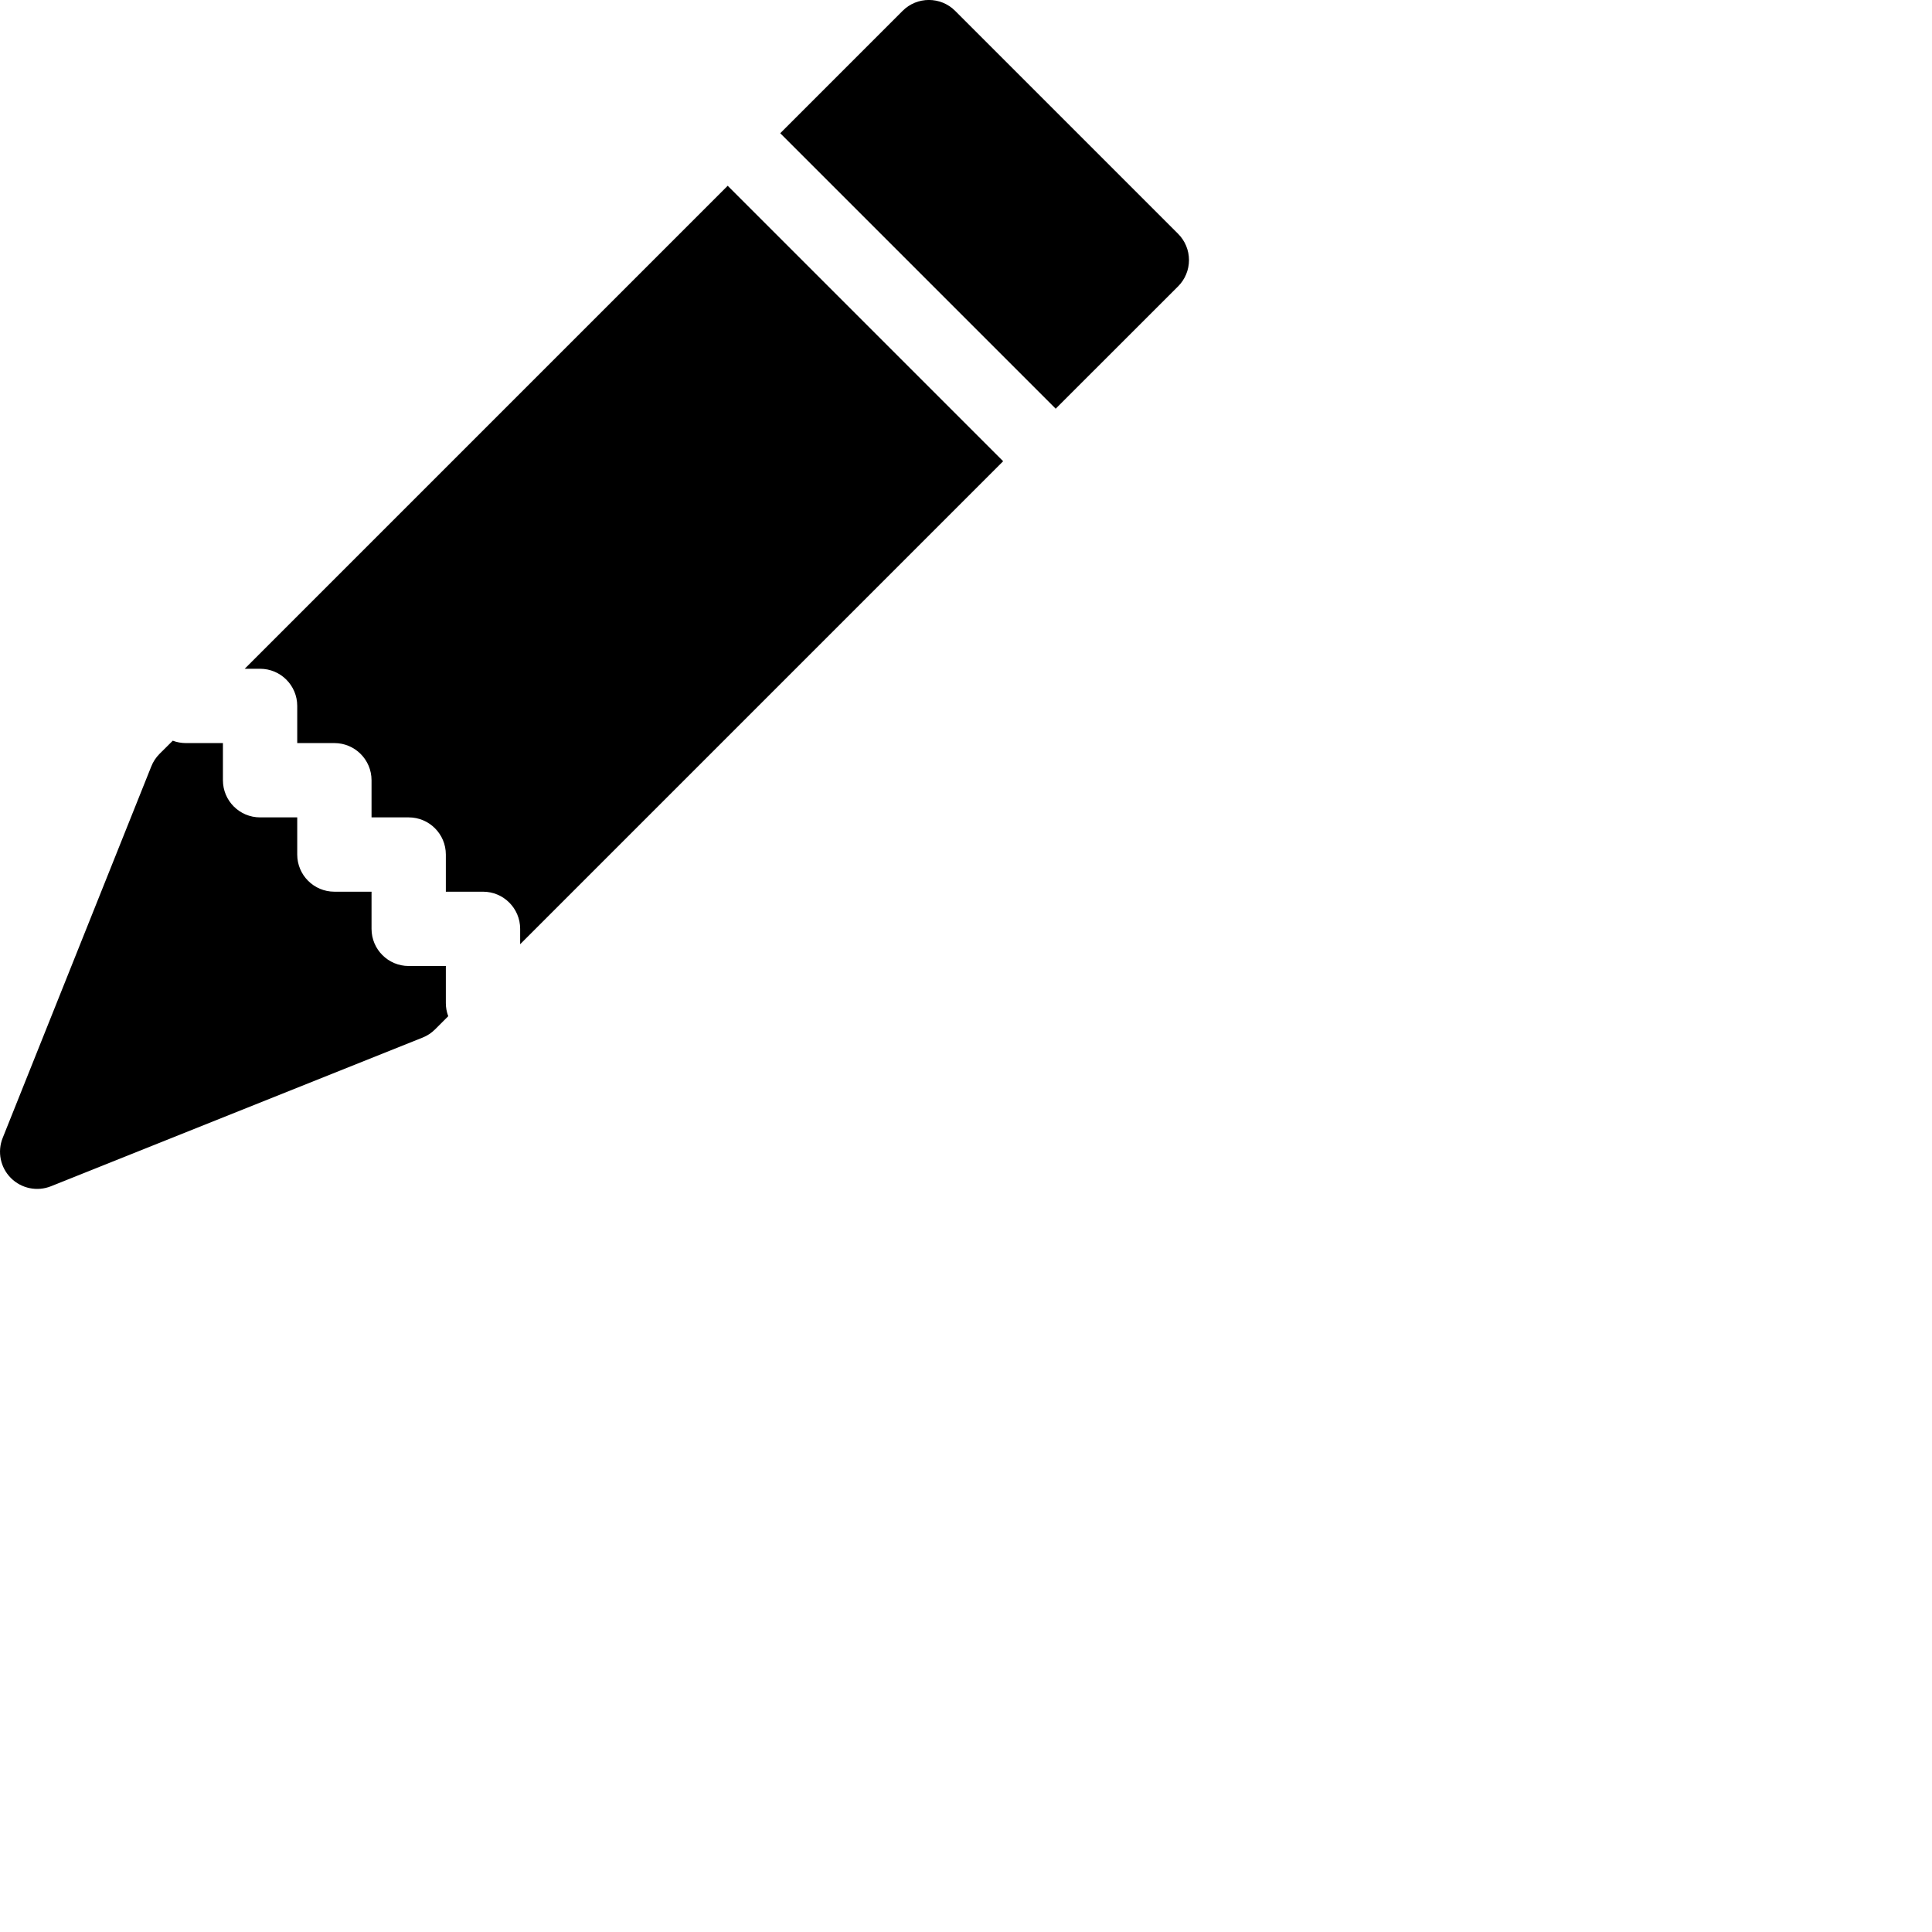
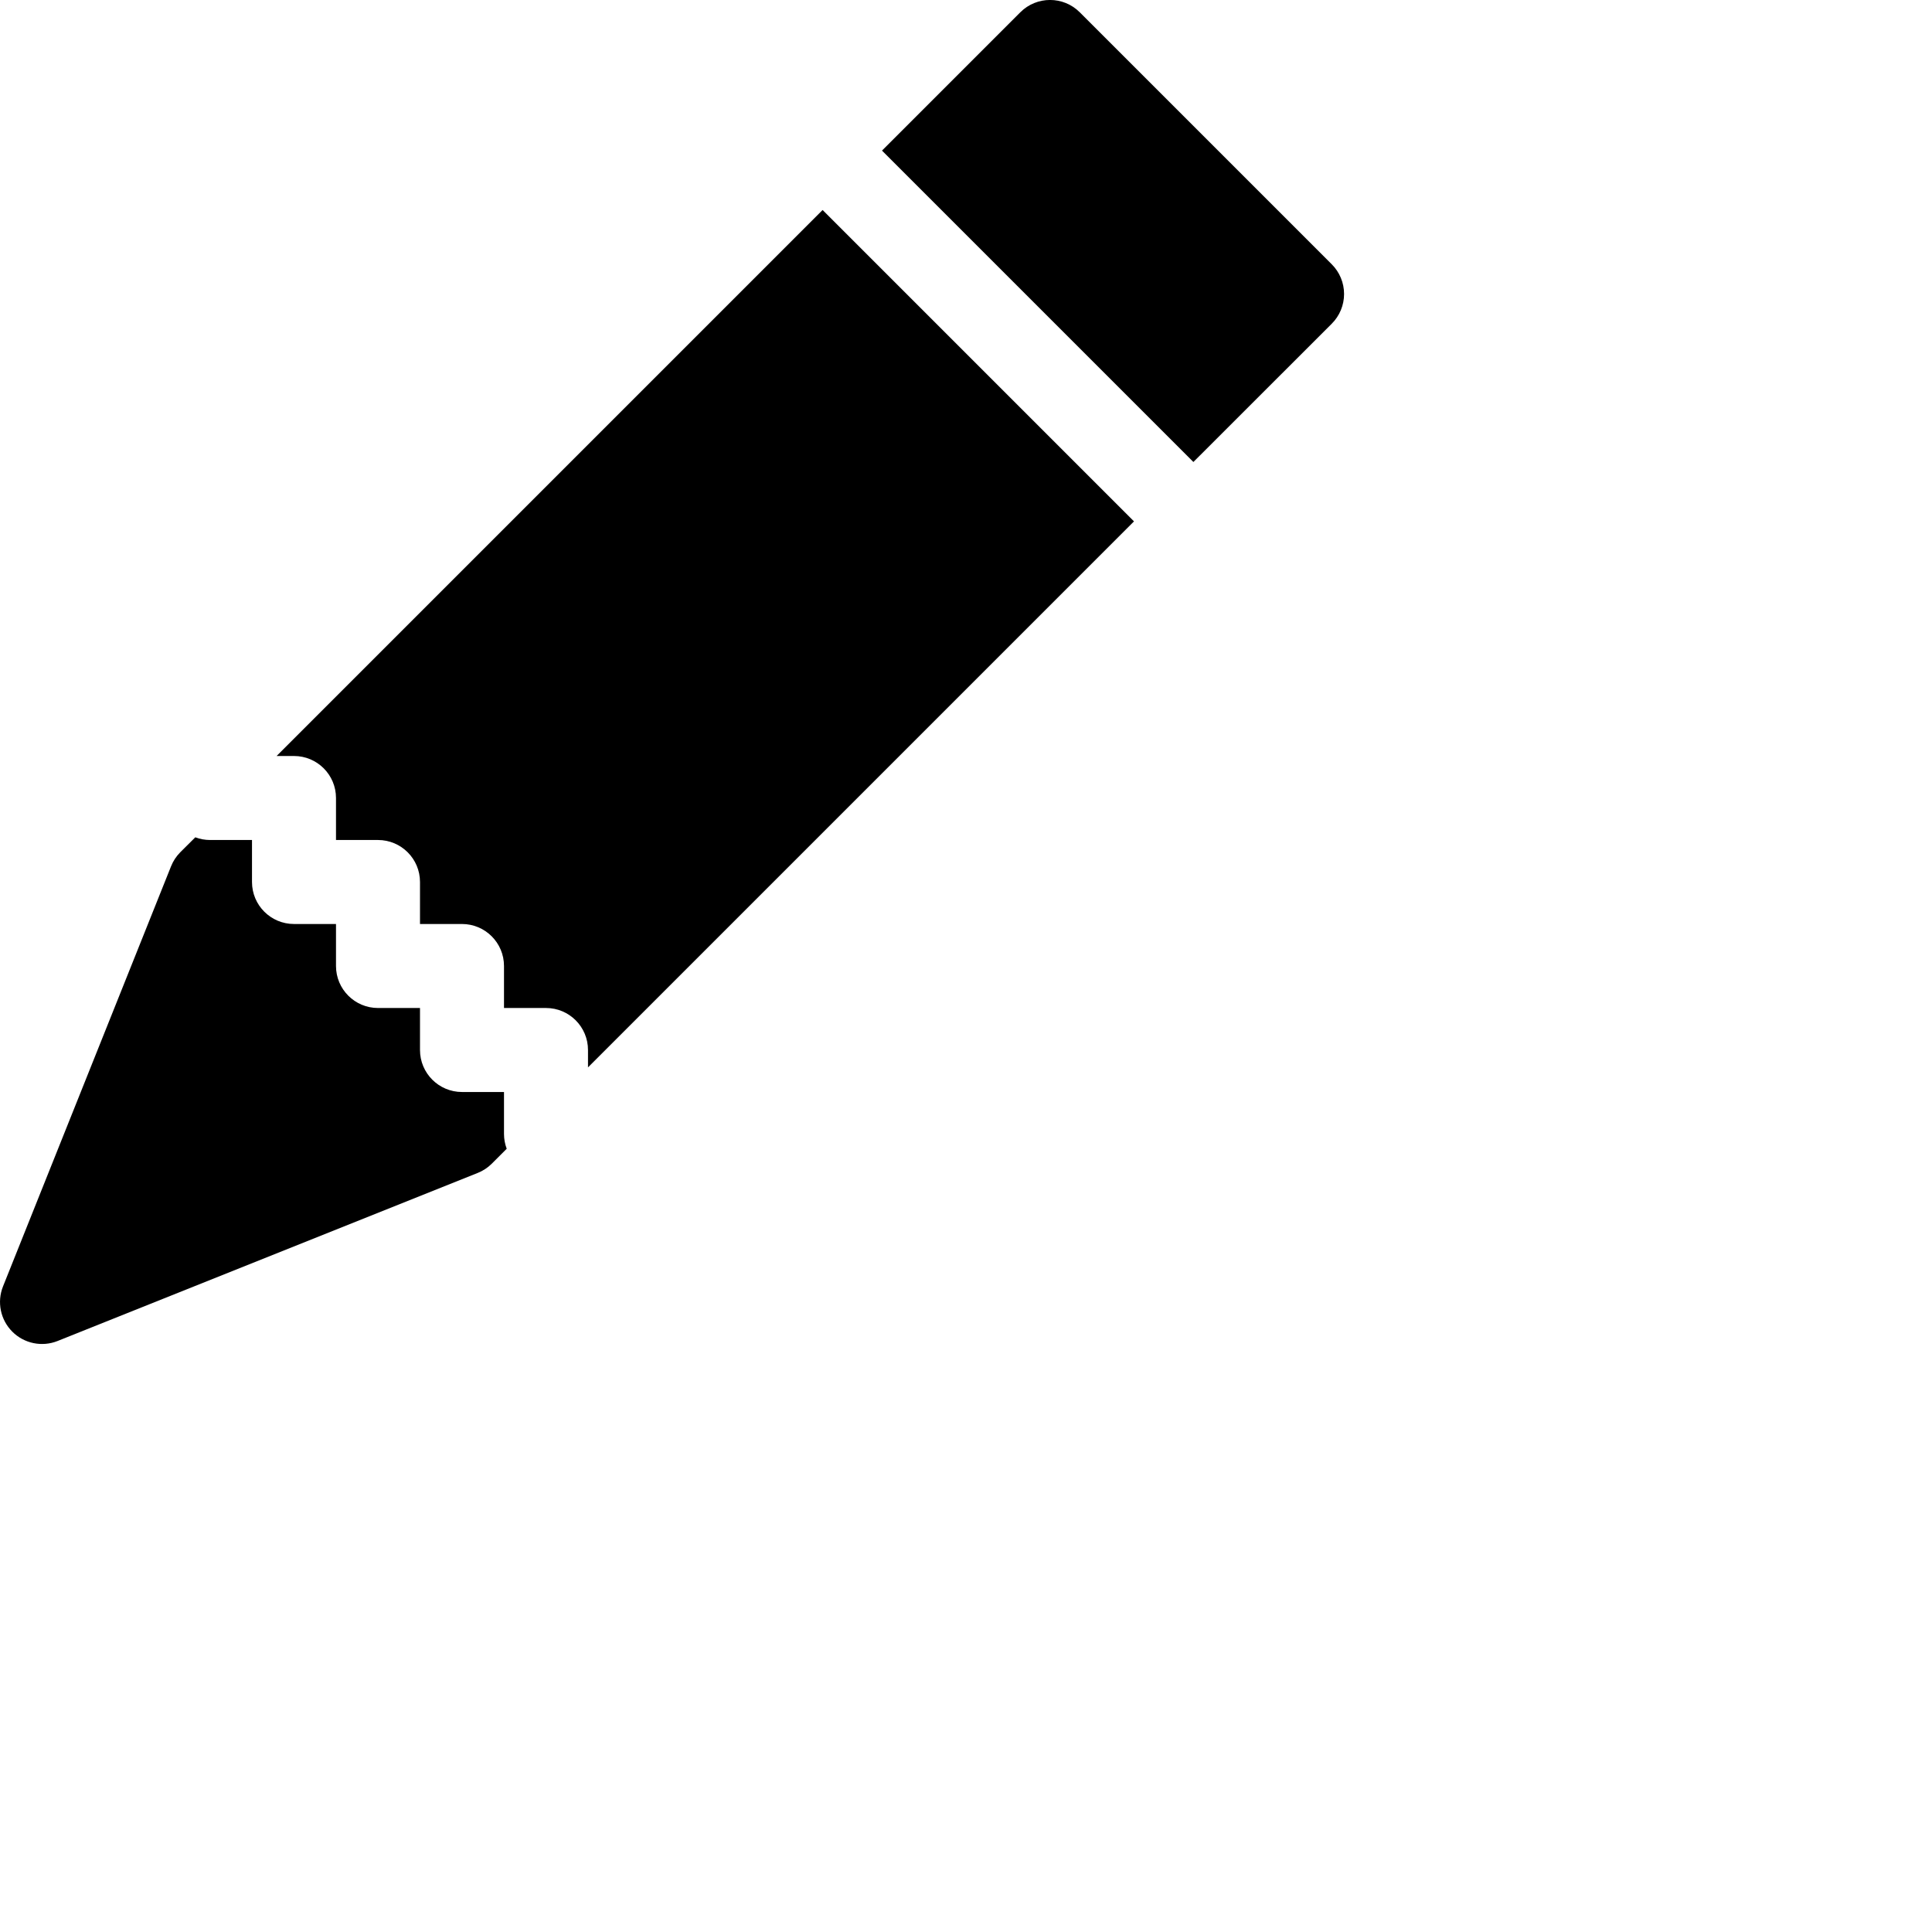
- <svg xmlns="http://www.w3.org/2000/svg" width="26" height="26" fill="currentColor" class="bi bi-pencil-fill" viewbox="0 0 16 16">
+ <svg xmlns="http://www.w3.org/2000/svg" width="23" height="23" fill="currentColor" class="bi bi-pencil-fill" viewbox="0 0 16 16">
  <path d="M12.854.146a.5.5 0 0 0-.707 0L10.5 1.793 14.207 5.5l1.647-1.646a.5.5 0 0 0 0-.708l-3-3zm.646 6.061L9.793 2.5 3.293 9H3.5a.5.5 0 0 1 .5.5v.5h.5a.5.5 0 0 1 .5.5v.5h.5a.5.5 0 0 1 .5.5v.5h.5a.5.5 0 0 1 .5.5v.207l6.5-6.5zm-7.468 7.468A.5.5 0 0 1 6 13.5V13h-.5a.5.5 0 0 1-.5-.5V12h-.5a.5.5 0 0 1-.5-.5V11h-.5a.5.5 0 0 1-.5-.5V10h-.5a.499.499 0 0 1-.175-.032l-.179.178a.5.5 0 0 0-.11.168l-2 5a.5.5 0 0 0 .65.65l5-2a.5.5 0 0 0 .168-.11l.178-.178z" />
</svg>
